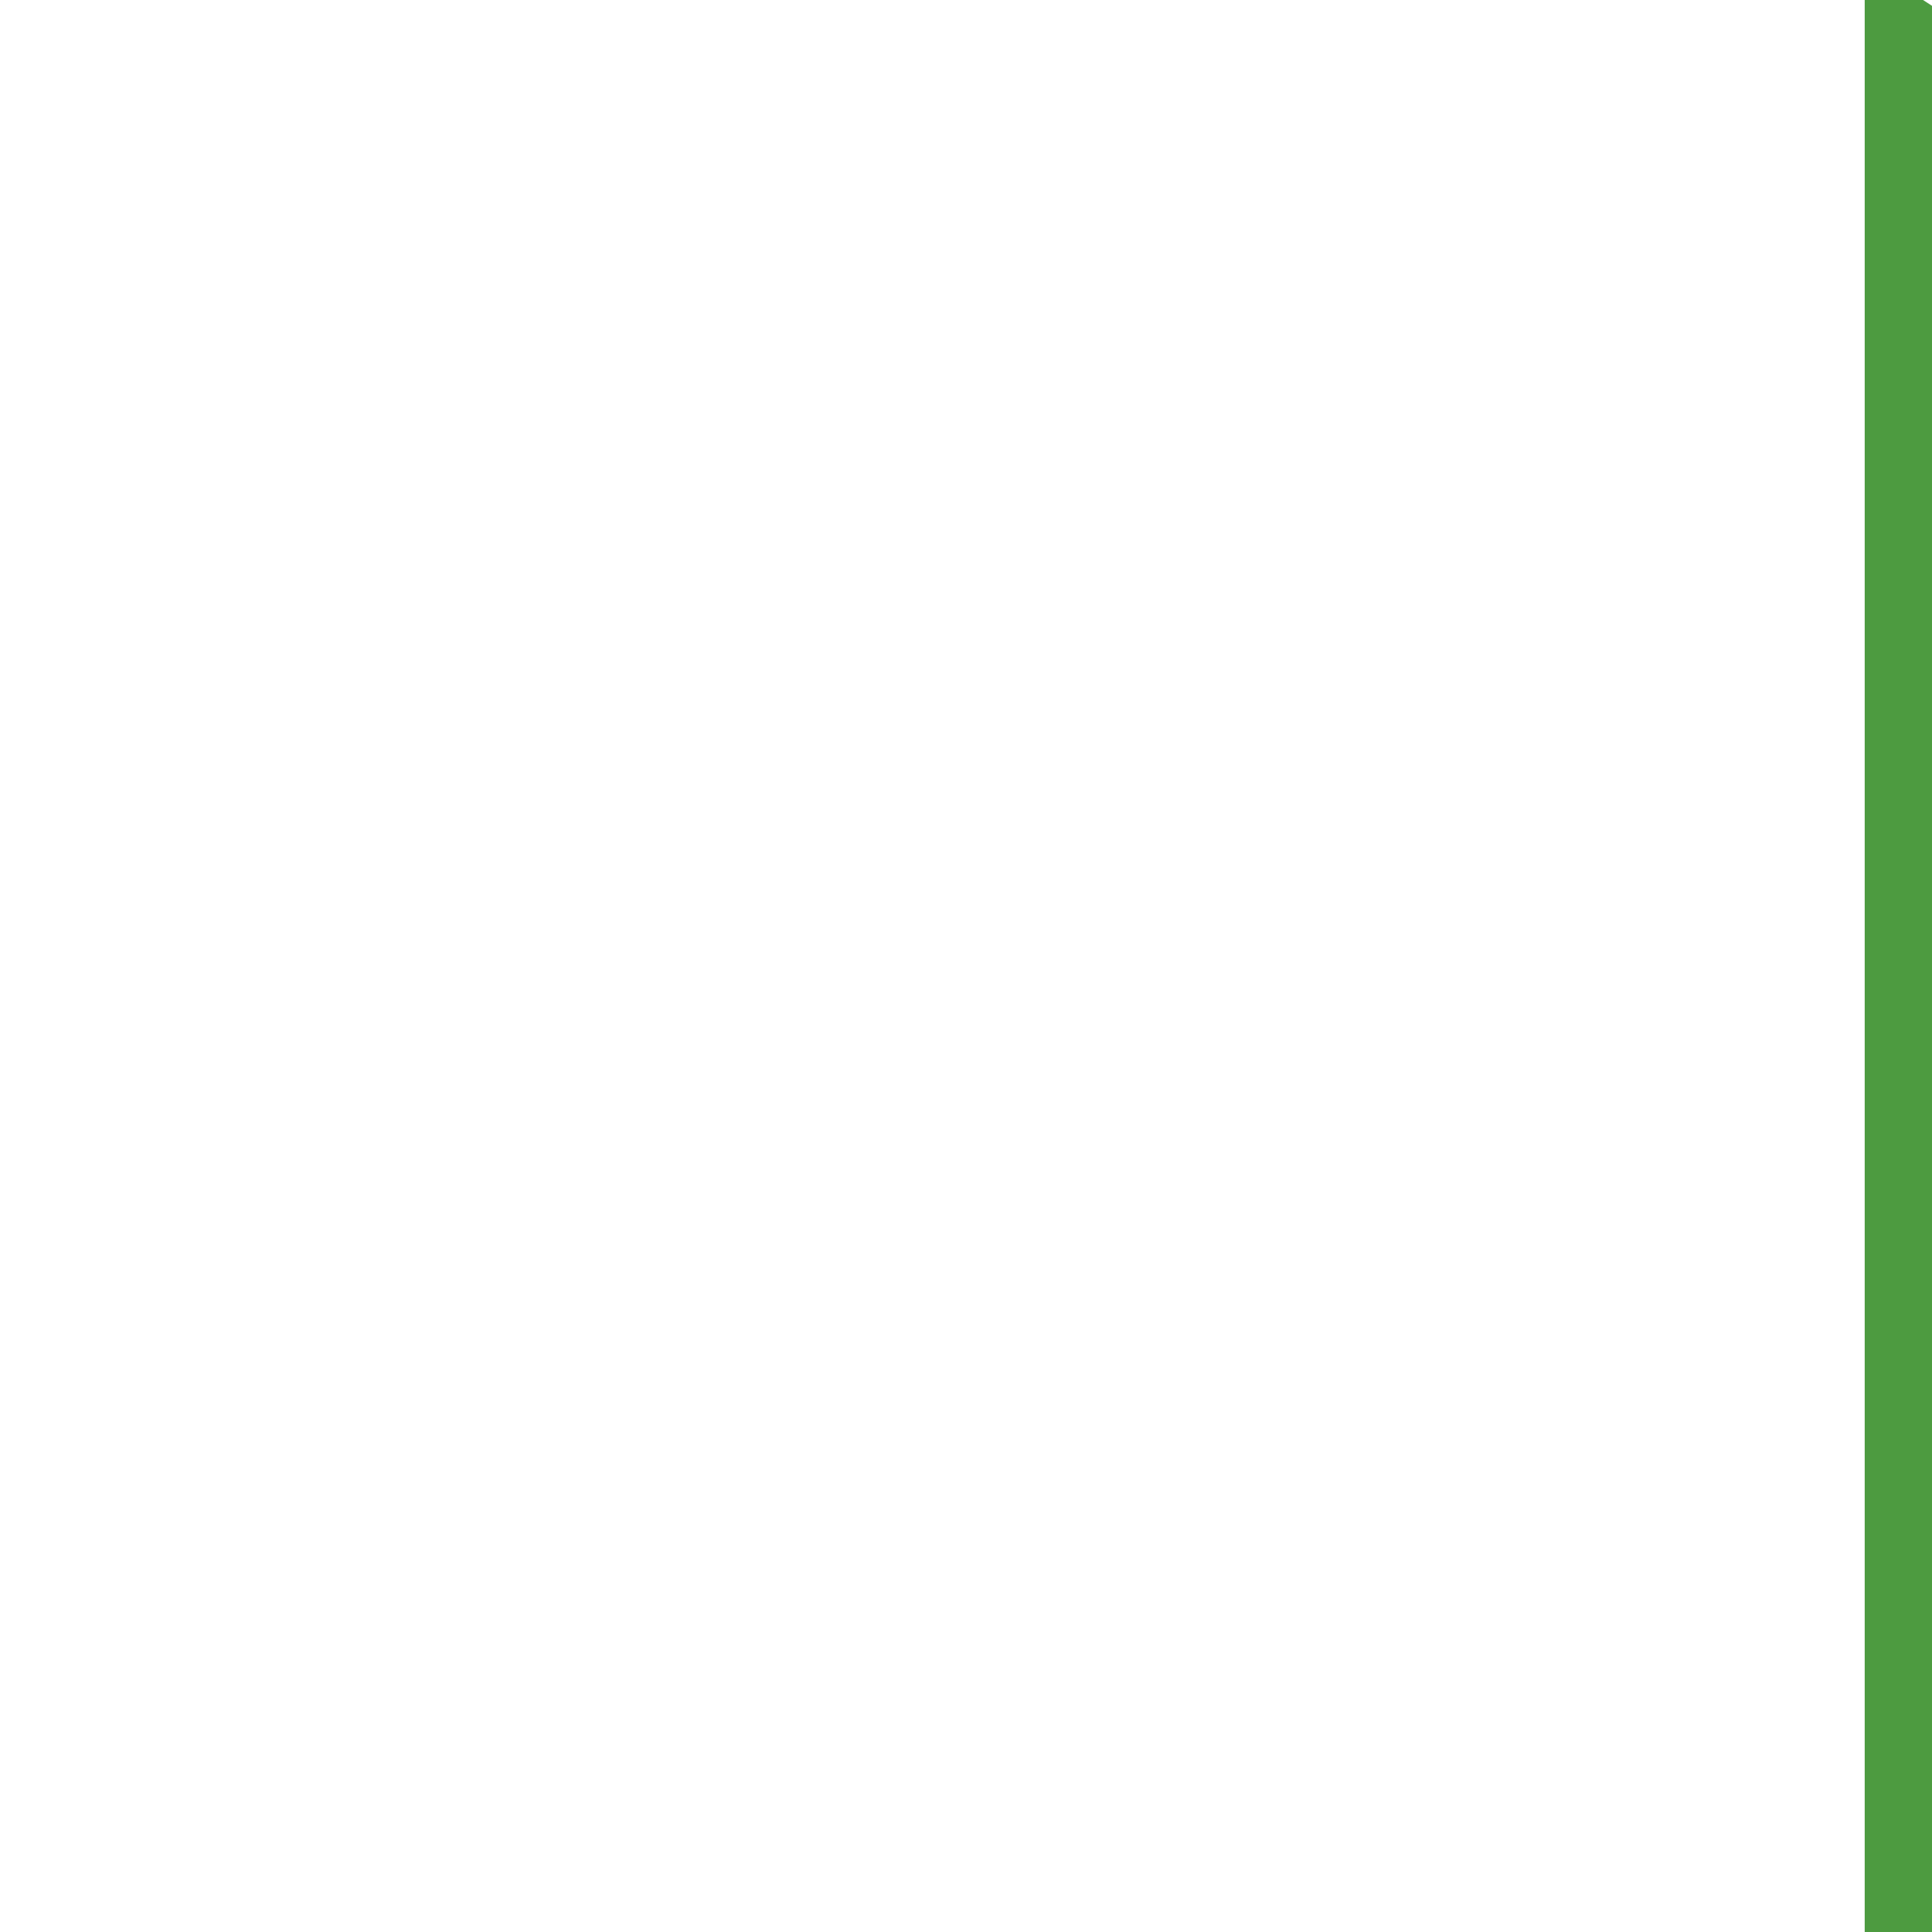
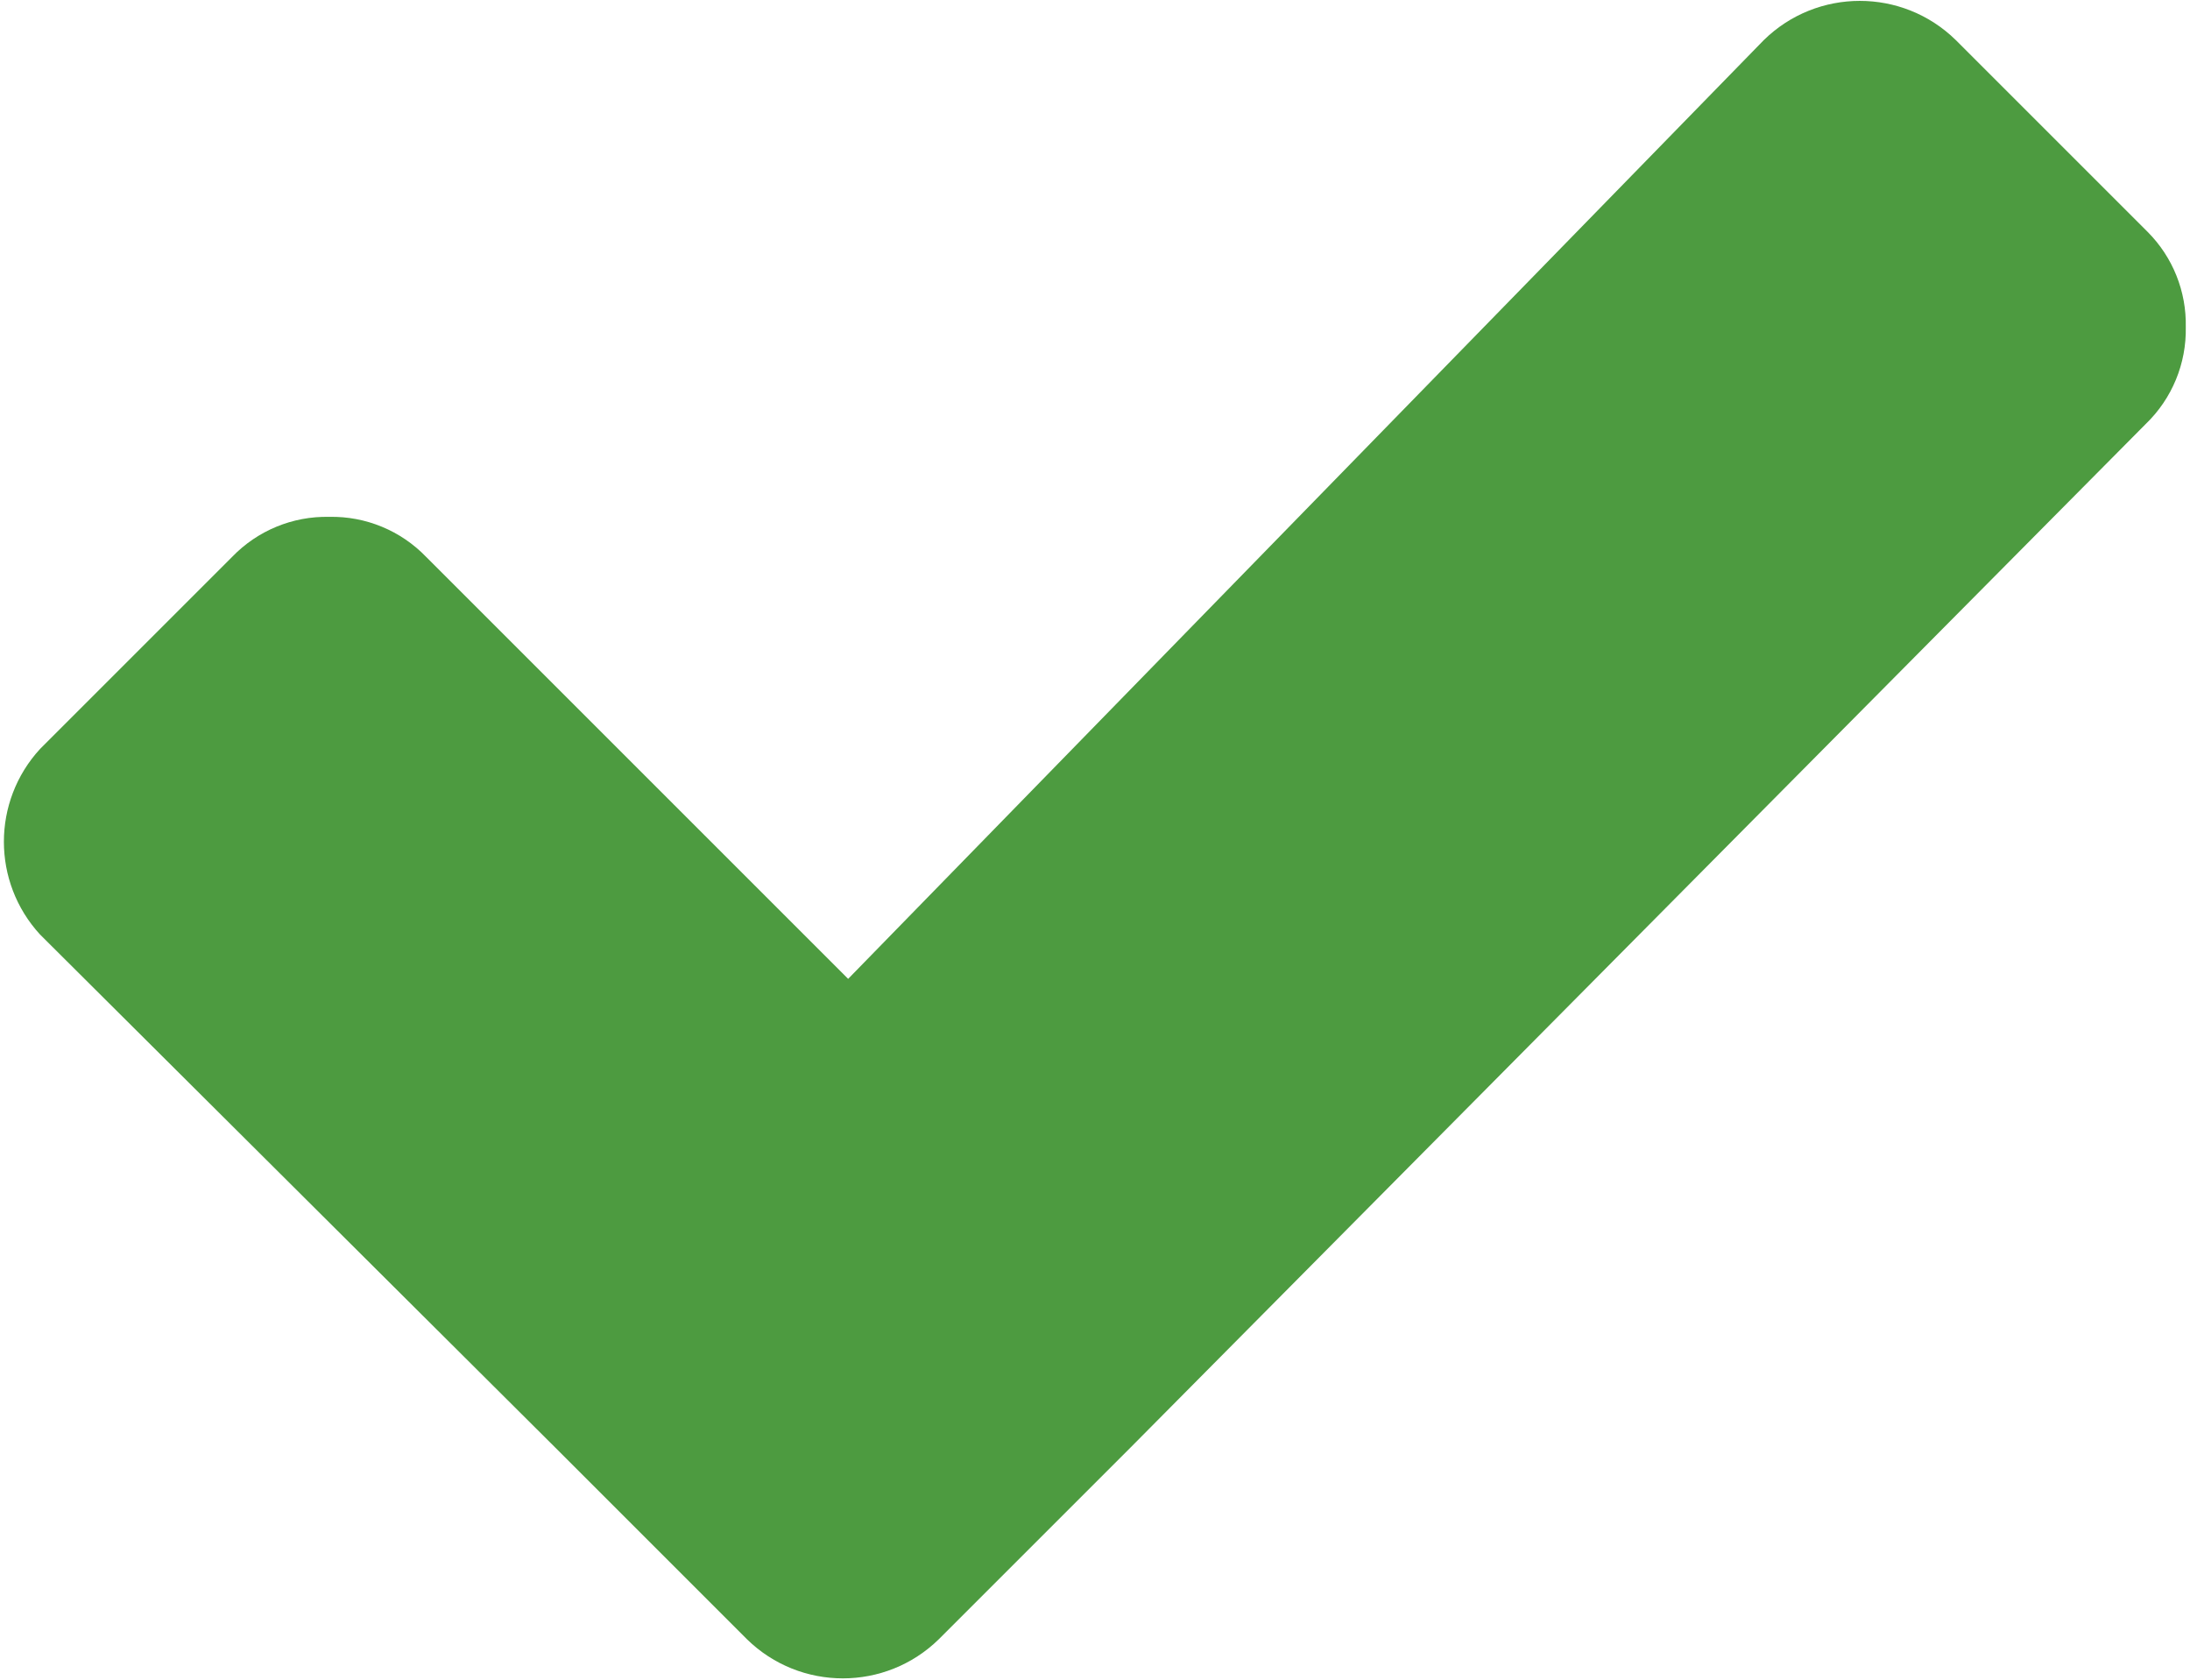
- <svg xmlns="http://www.w3.org/2000/svg" width="12" height="12">
-   <text data-name="" x="11.833" y="10.5" font-size="12" fill="#4d9b40" text-anchor="end" font-family="FontAwesome">
-     <tspan x="11.833"></tspan>
-   </text>
+ <svg xmlns="http://www.w3.org/2000/svg" width="10.38" height="7.96" viewBox="0 0 10.38 7.96">
+   <defs>
+     <style>.a{fill:#4d9b40;}</style>
+   </defs>
+   <path class="a" d="M11,4a.62.62,0,0,1-.19.46L6,9.31l-.91.91a.65.65,0,0,1-.91,0l-.91-.91L.83,6.88A.65.65,0,0,1,.83,6l.91-.91a.62.62,0,0,1,.46-.19.62.62,0,0,1,.46.19l2,2L9,2.64a.65.65,0,0,1,.91,0l.91.91A.62.62,0,0,1,11,4Z" transform="translate(-0.64 -2.45)" />
</svg>
